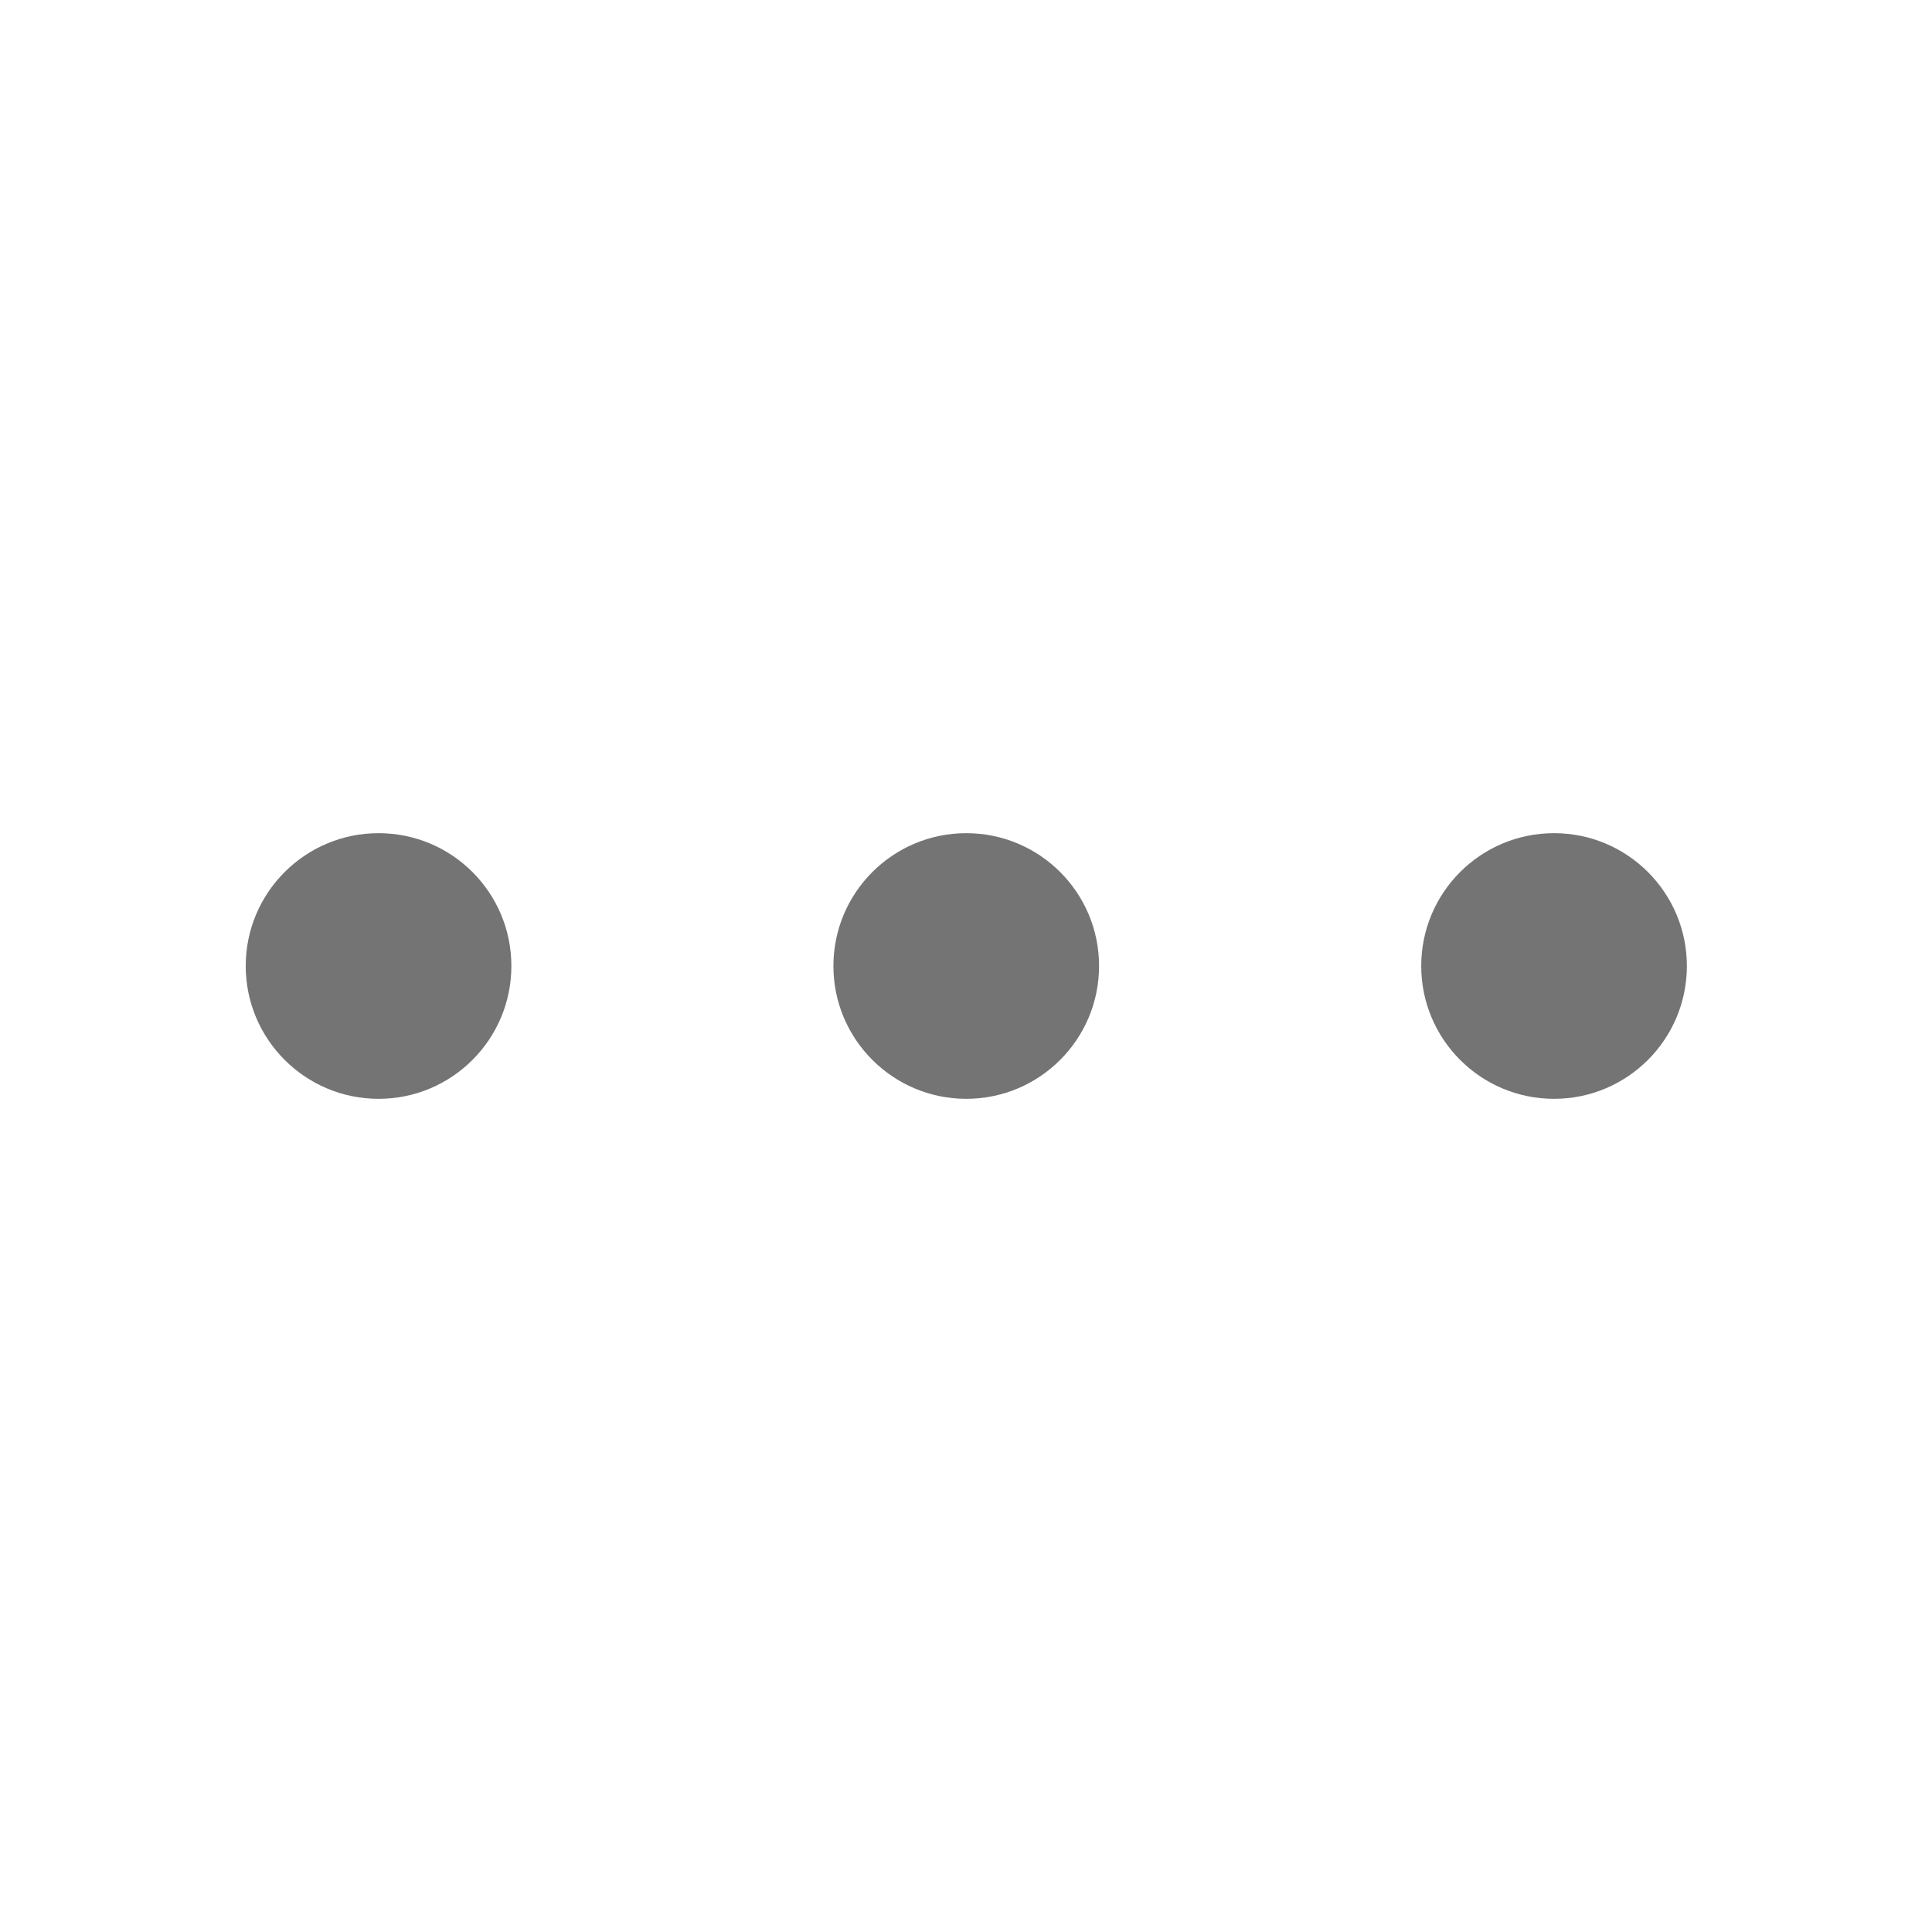
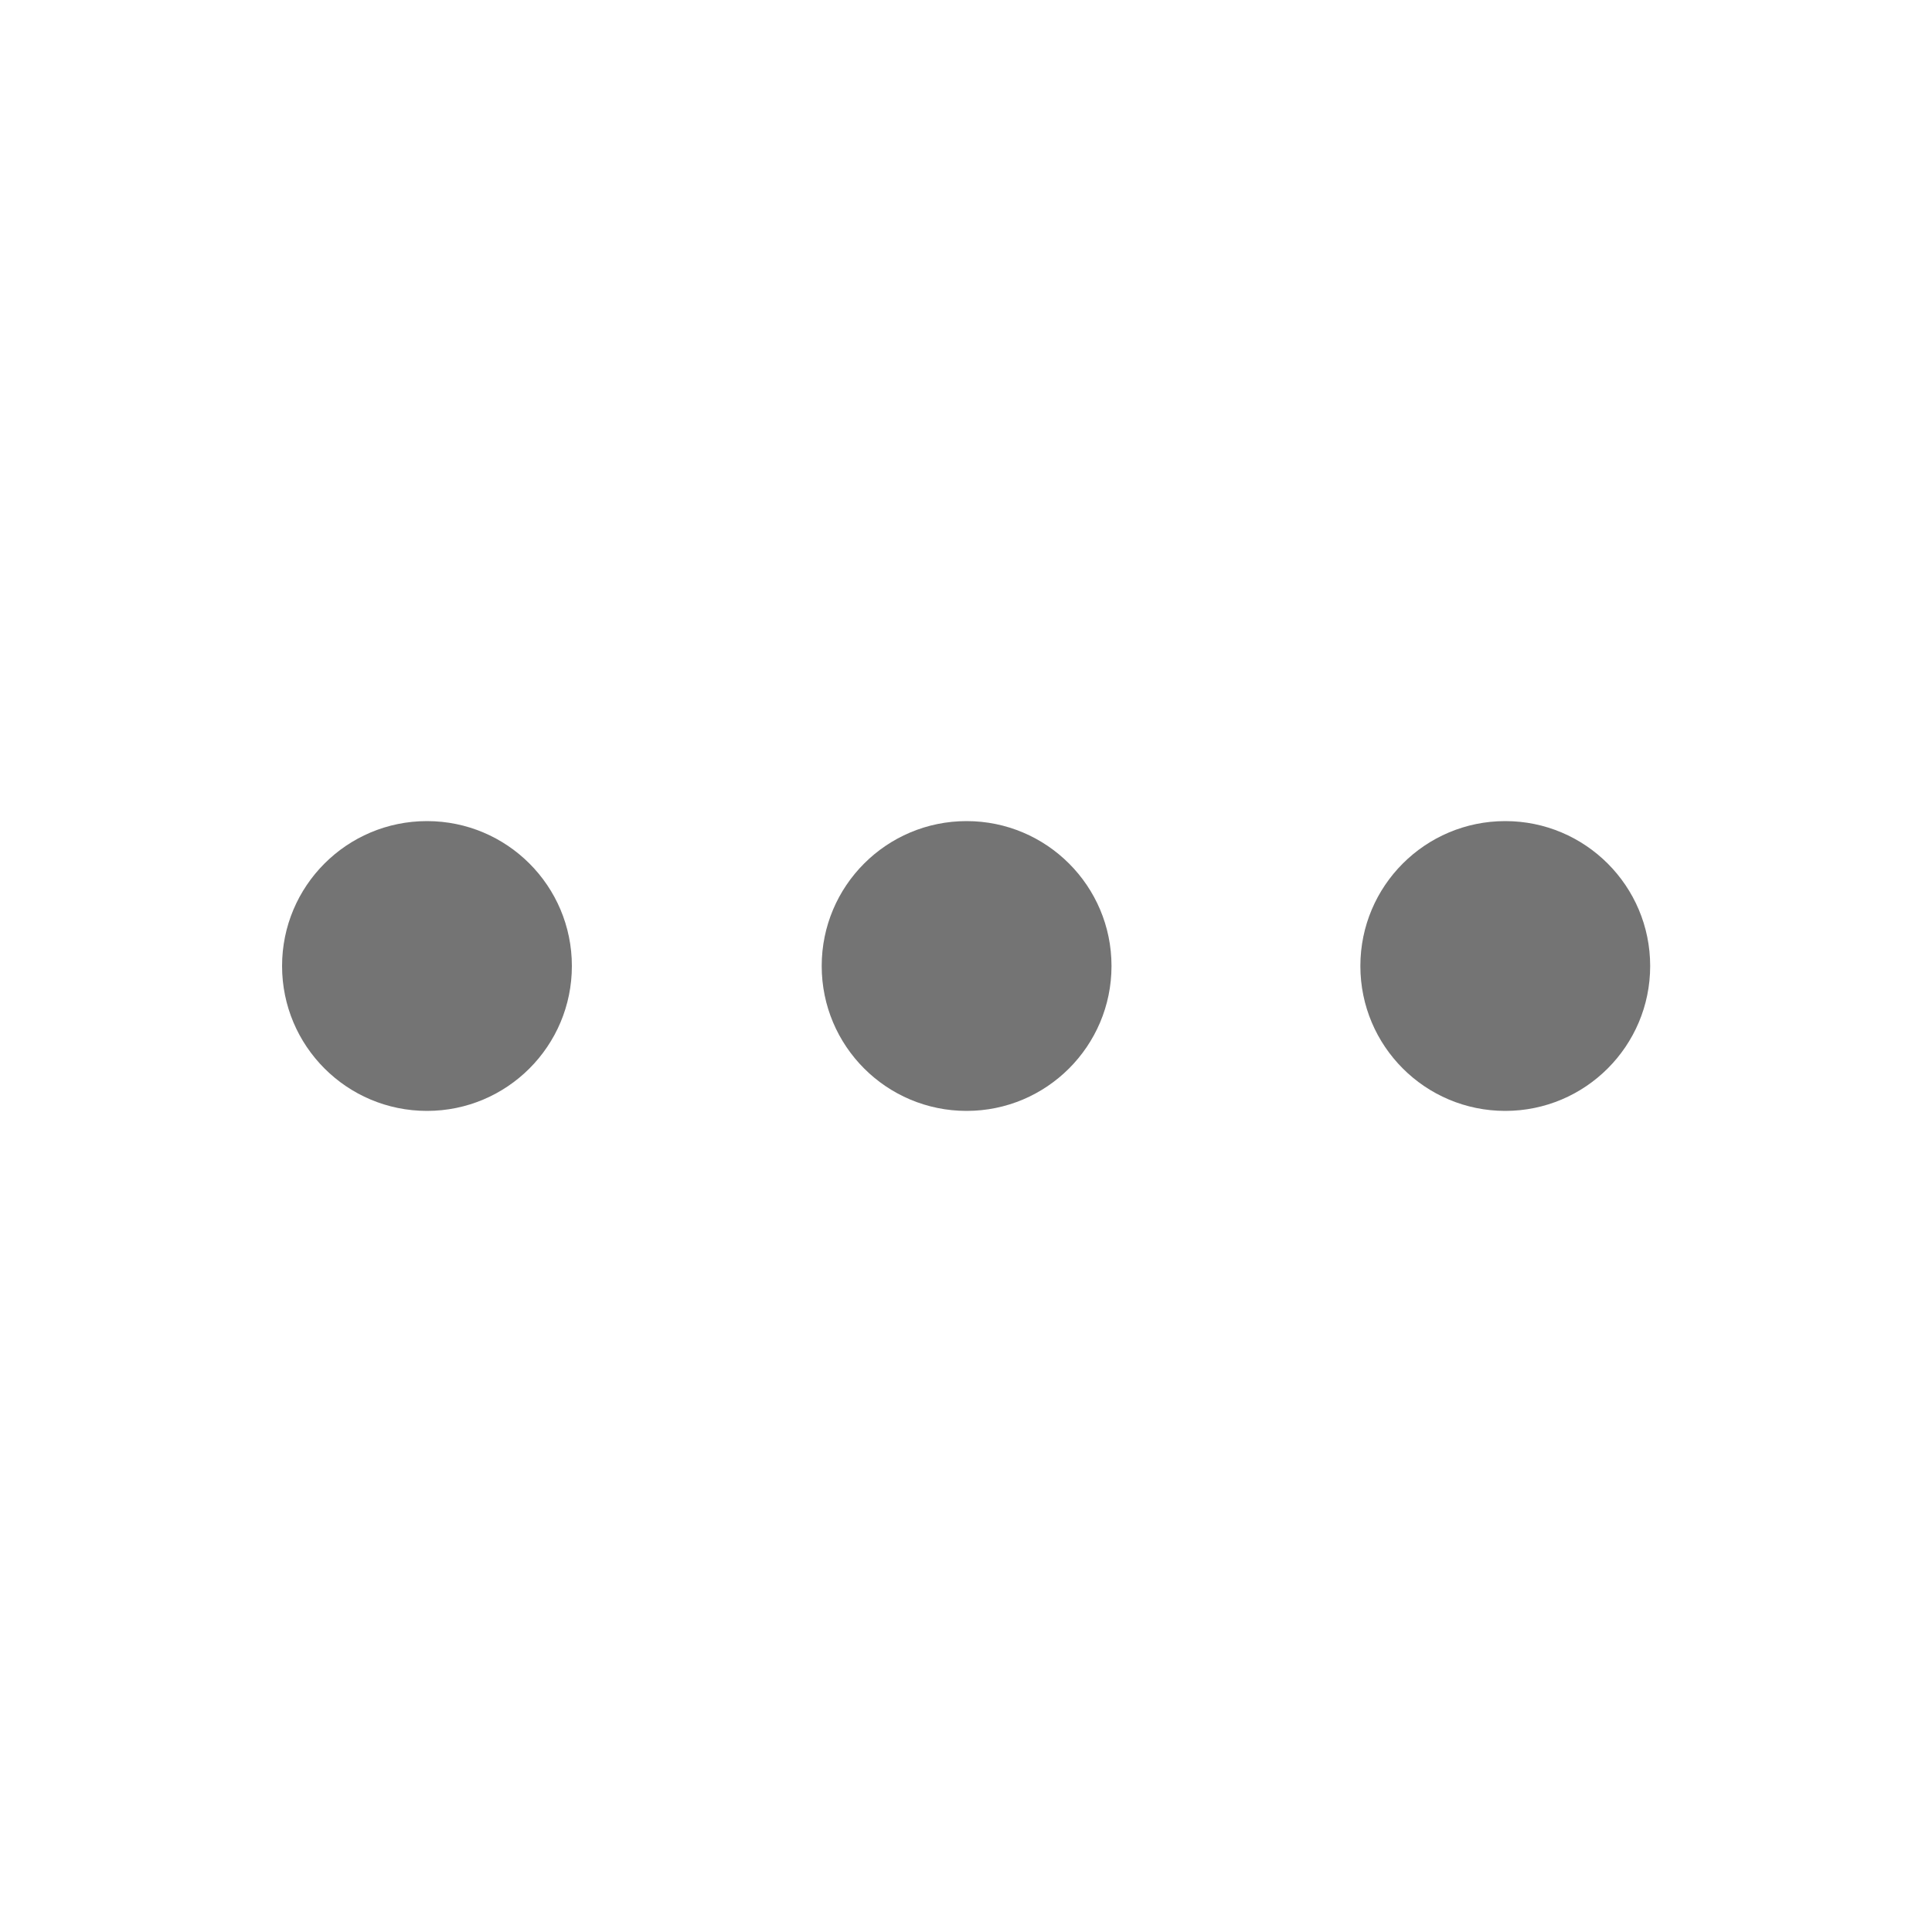
<svg xmlns="http://www.w3.org/2000/svg" width="16" height="16" viewBox="0 0 16 16" fill="none">
  <g opacity="0.6">
-     <path d="M4.235 8C4.235 8.607 3.743 9.1 3.135 9.1C2.528 9.1 2.035 8.607 2.035 8C2.035 7.392 2.528 6.9 3.135 6.9C3.743 6.9 4.235 7.392 4.235 8Z" fill="#171717" />
-     <path d="M9.102 8C9.102 8.607 8.61 9.1 8.002 9.1C7.395 9.1 6.902 8.607 6.902 8C6.902 7.392 7.395 6.9 8.002 6.9C8.61 6.9 9.102 7.392 9.102 8Z" fill="#171717" />
-     <path d="M13.97 8C13.97 8.607 13.477 9.1 12.87 9.1C12.262 9.1 11.77 8.607 11.77 8C11.77 7.392 12.262 6.9 12.87 6.9C13.477 6.9 13.97 7.392 13.97 8Z" fill="#171717" />
+     <path d="M4.736 8C4.736 8.663 4.199 9.2 3.536 9.2C2.873 9.2 2.336 8.663 2.336 8C2.336 7.337 2.873 6.8 3.536 6.8C4.199 6.8 4.736 7.337 4.736 8Z" fill="#171717" />
+     <path d="M9.205 8C9.205 8.663 8.667 9.2 8.005 9.2C7.342 9.2 6.805 8.663 6.805 8C6.805 7.337 7.342 6.8 8.005 6.8C8.667 6.8 9.205 7.337 9.205 8Z" fill="#171717" />
+     <path d="M13.666 8C13.666 8.663 13.128 9.2 12.466 9.2C11.803 9.2 11.266 8.663 11.266 8C11.266 7.337 11.803 6.8 12.466 6.8C13.128 6.8 13.666 7.337 13.666 8Z" fill="#171717" />
  </g>
</svg>
